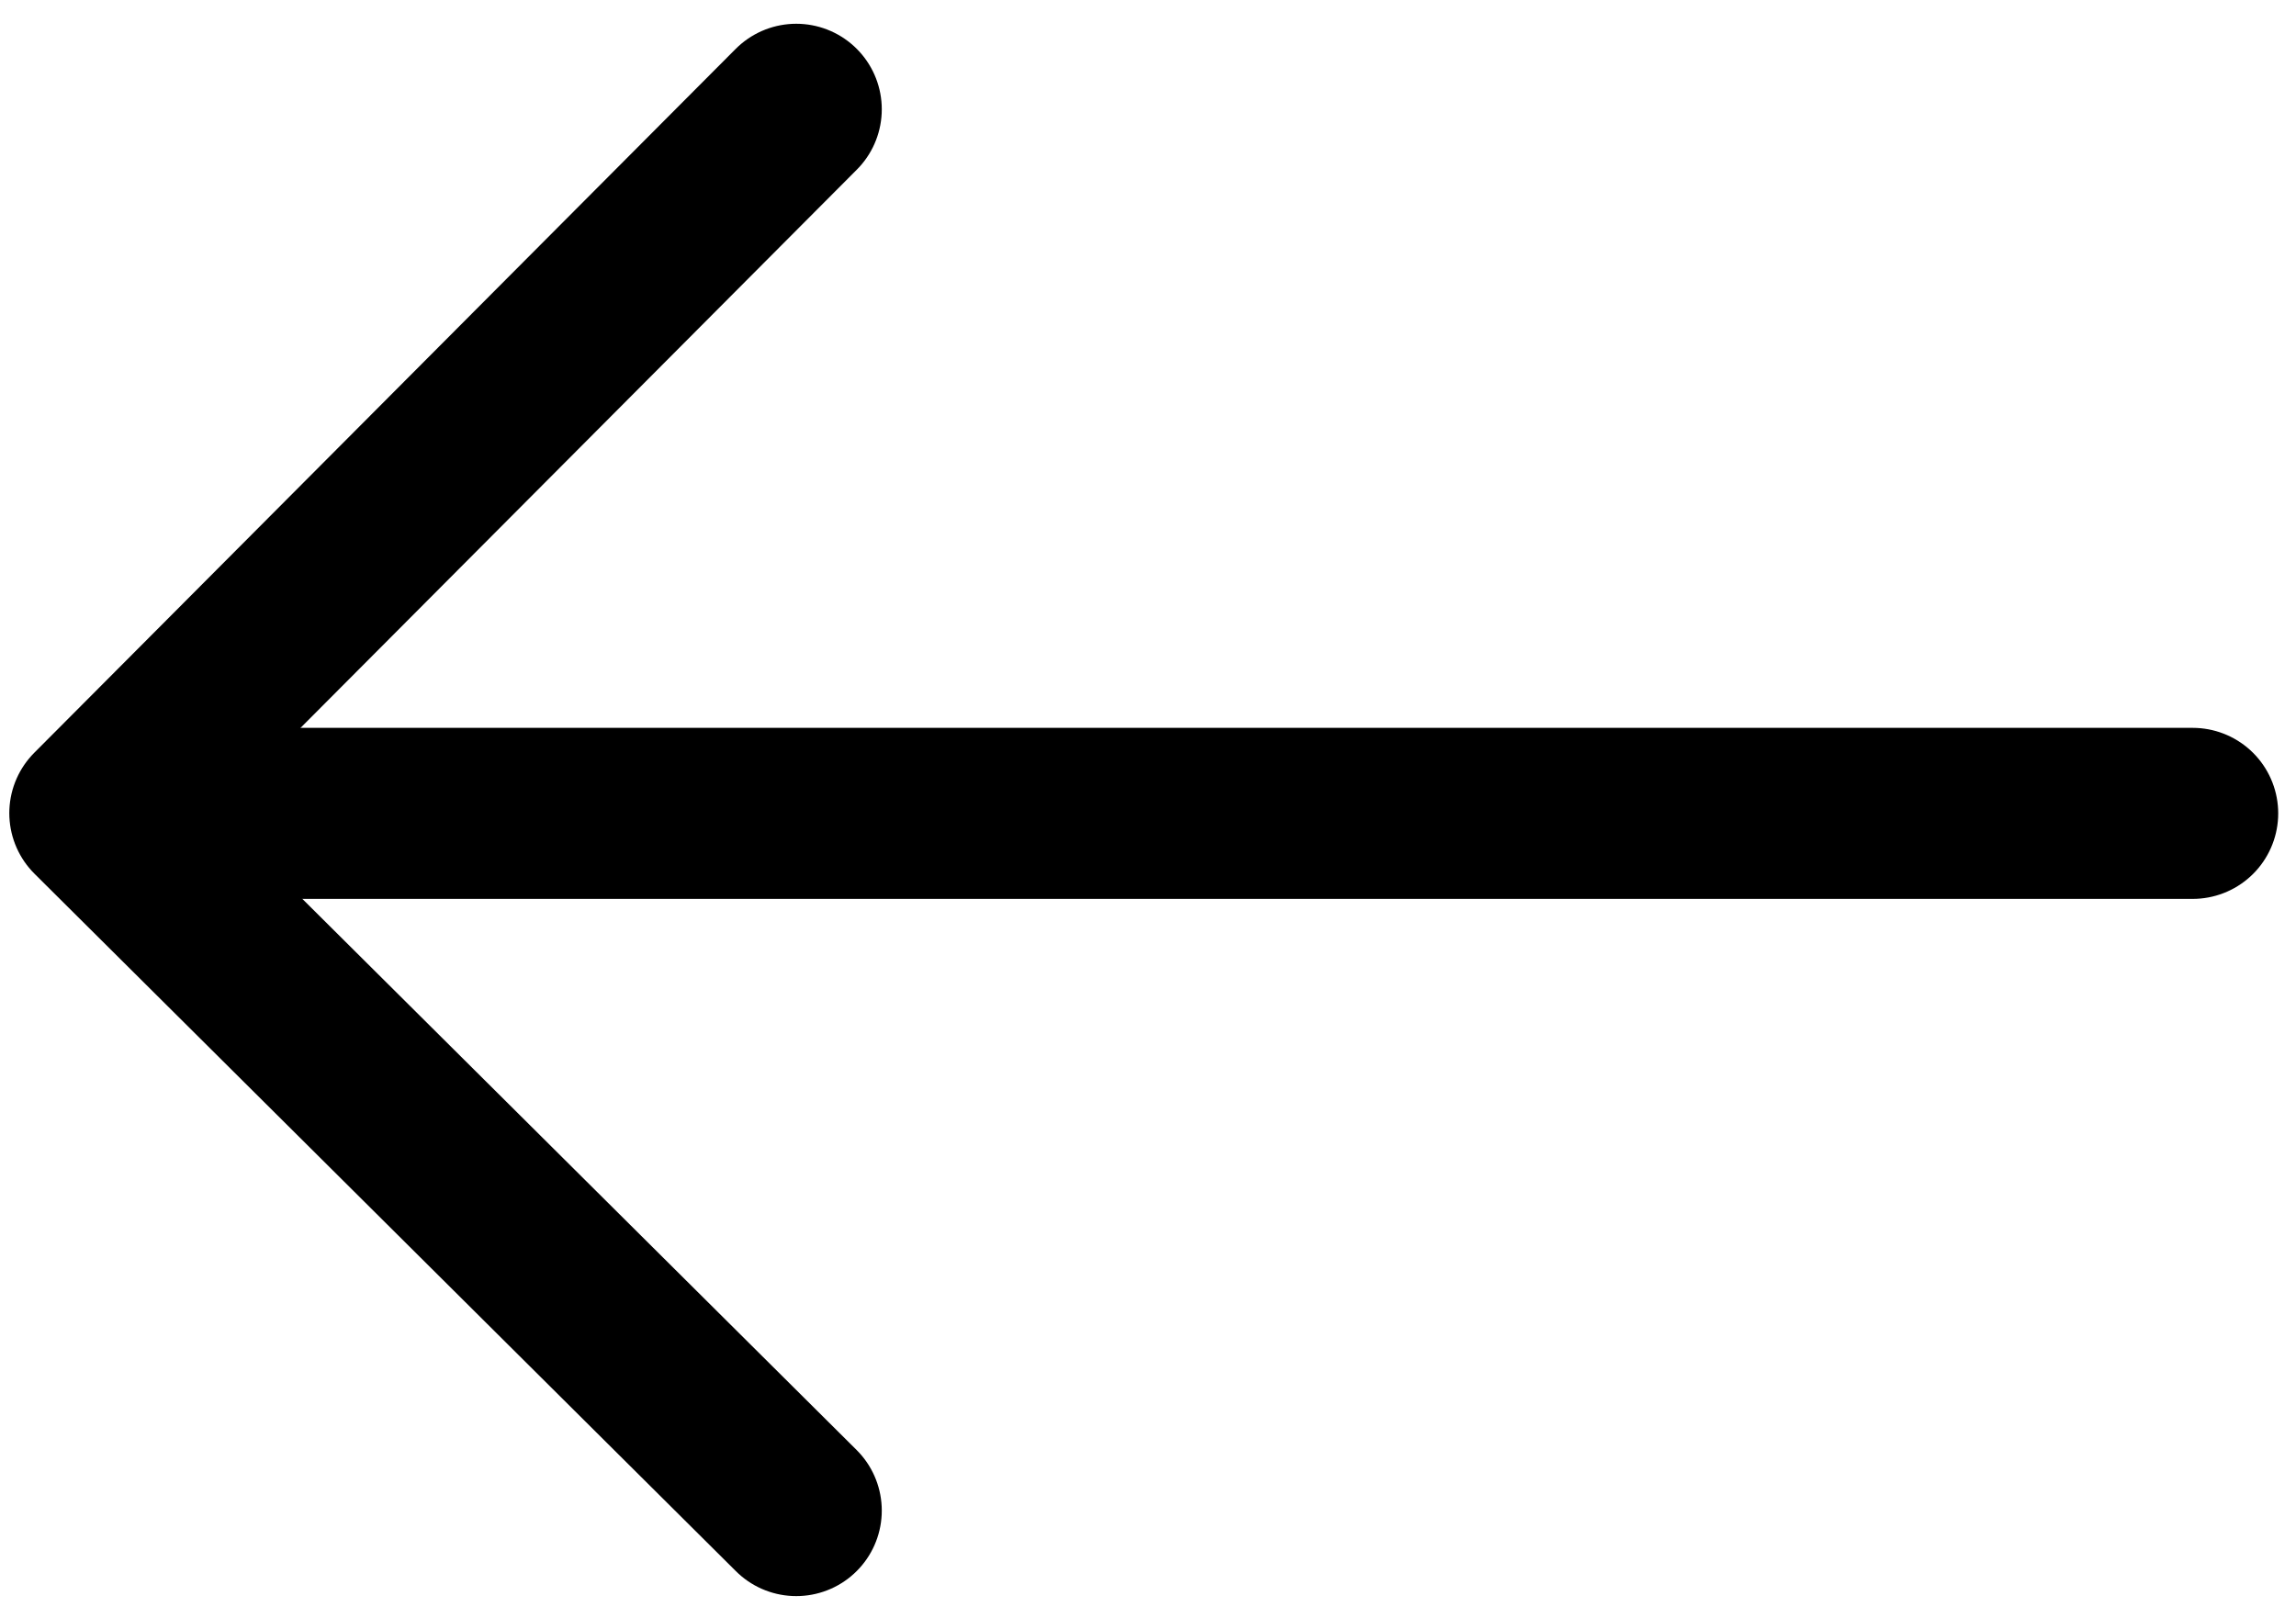
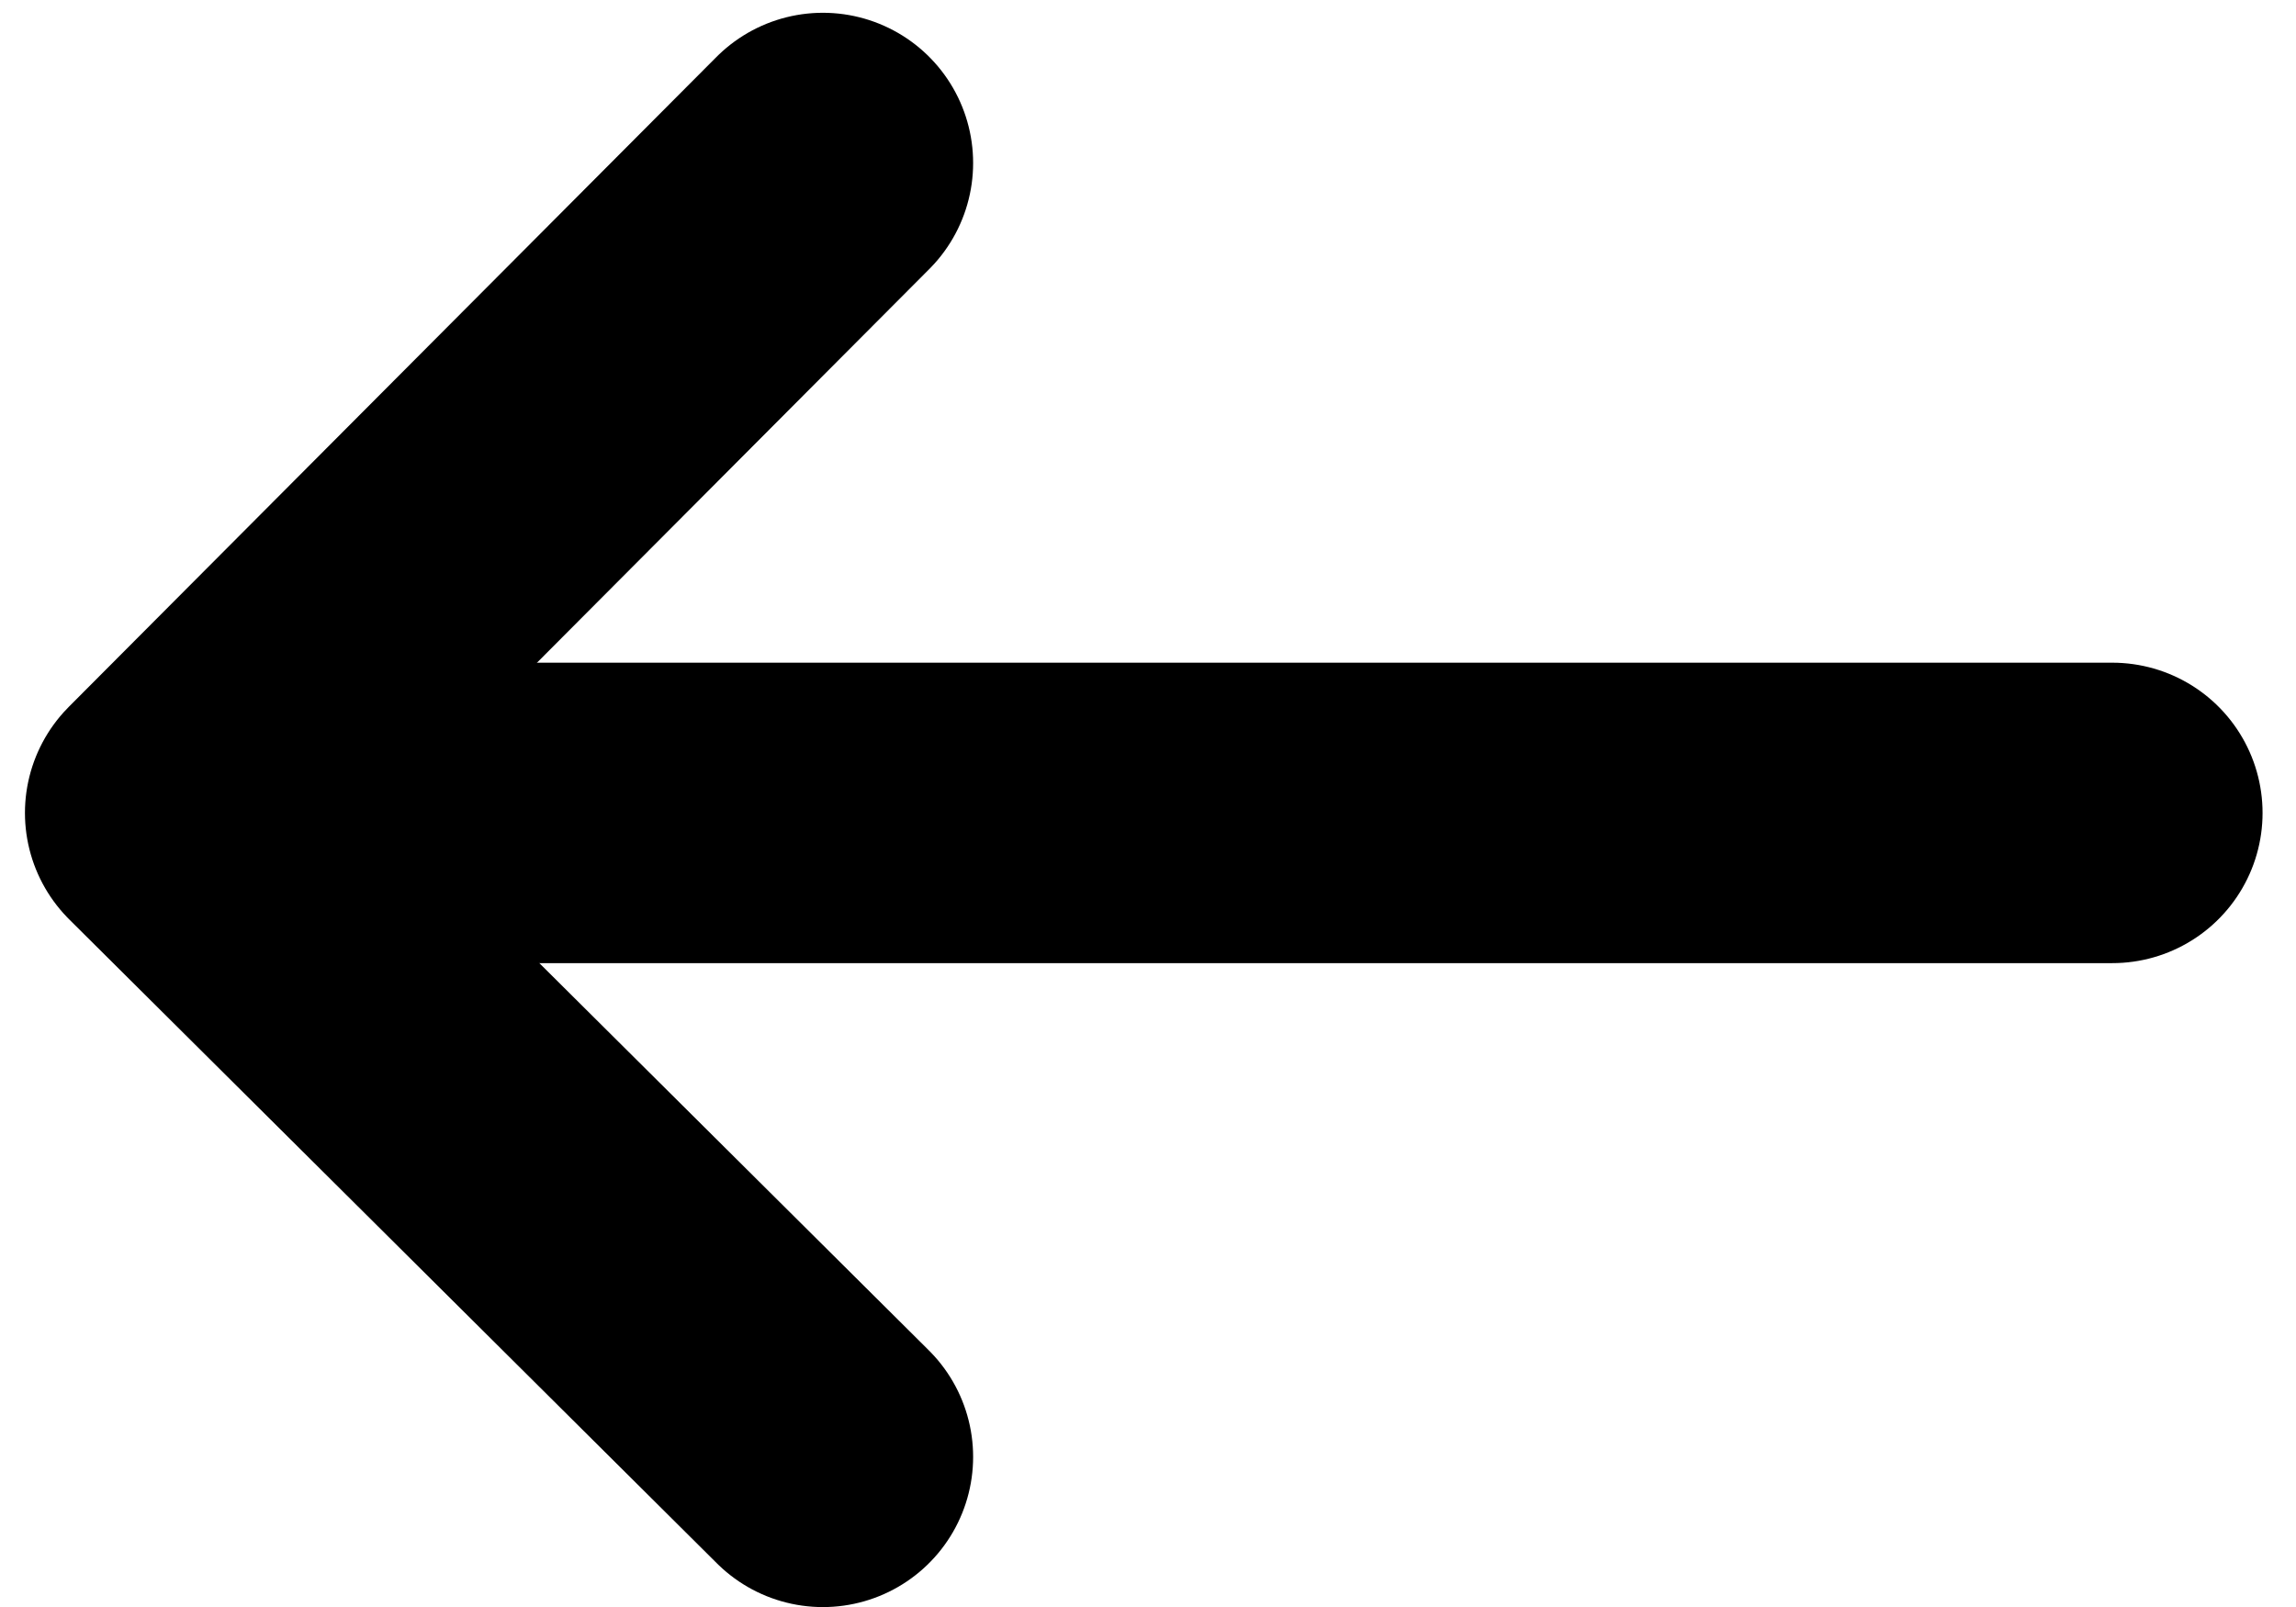
<svg xmlns="http://www.w3.org/2000/svg" id="Layer_1" data-name="Layer 1" viewBox="0 0 100 70">
-   <line x1="4.37" y1="35.43" x2="95.5" y2="35.43" style="fill:none;stroke:#000;stroke-linecap:round;stroke-linejoin:round;stroke-width:7.45px" />
-   <polyline points="34.68 65.8 4.13 35.42 34.68 4.76" style="fill:none;stroke:#000;stroke-linecap:round;stroke-linejoin:round;stroke-width:7.45px;fill-rule:evenodd" />
+   <line x1="7.85" y1="35.41" x2="92" y2="35.41" style="fill:none;stroke:#000;stroke-linecap:round;stroke-linejoin:round;stroke-width:13.087px" />
+   <polyline points="35.84 63.46 7.63 35.41 35.84 7.1" style="fill:none;stroke:#000;stroke-linecap:round;stroke-linejoin:round;stroke-width:13.087px;fill-rule:evenodd" />
</svg>
